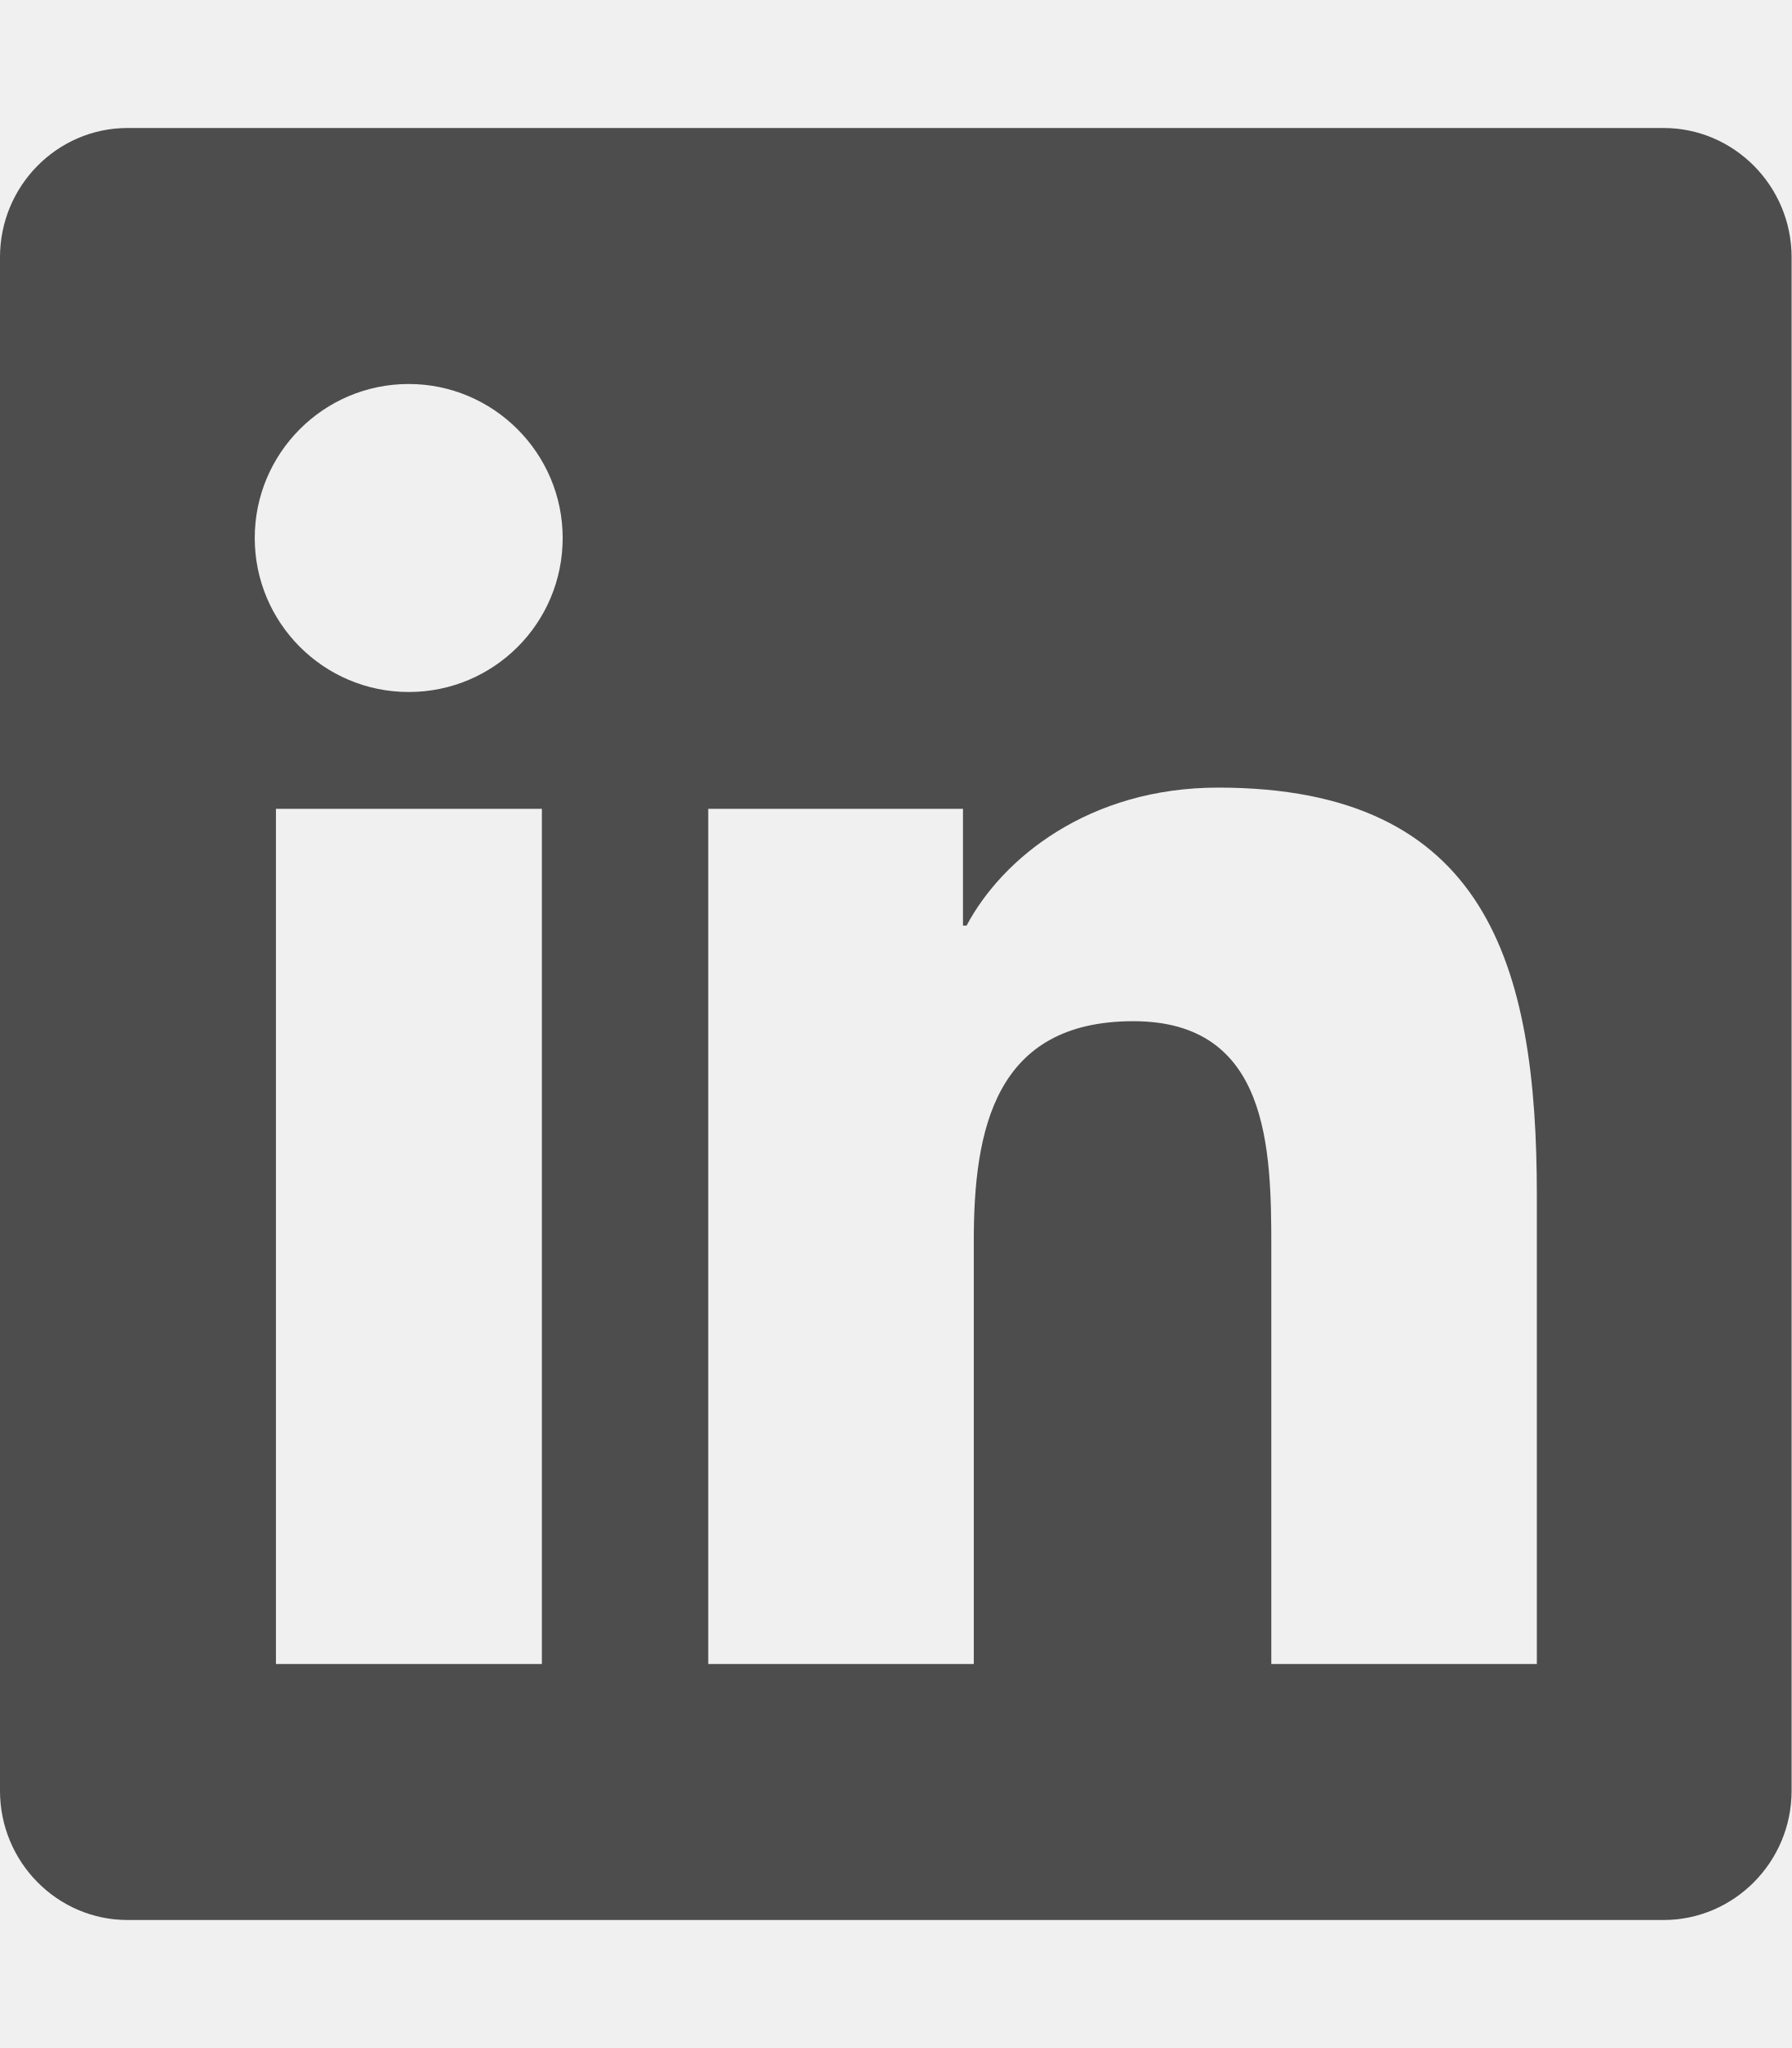
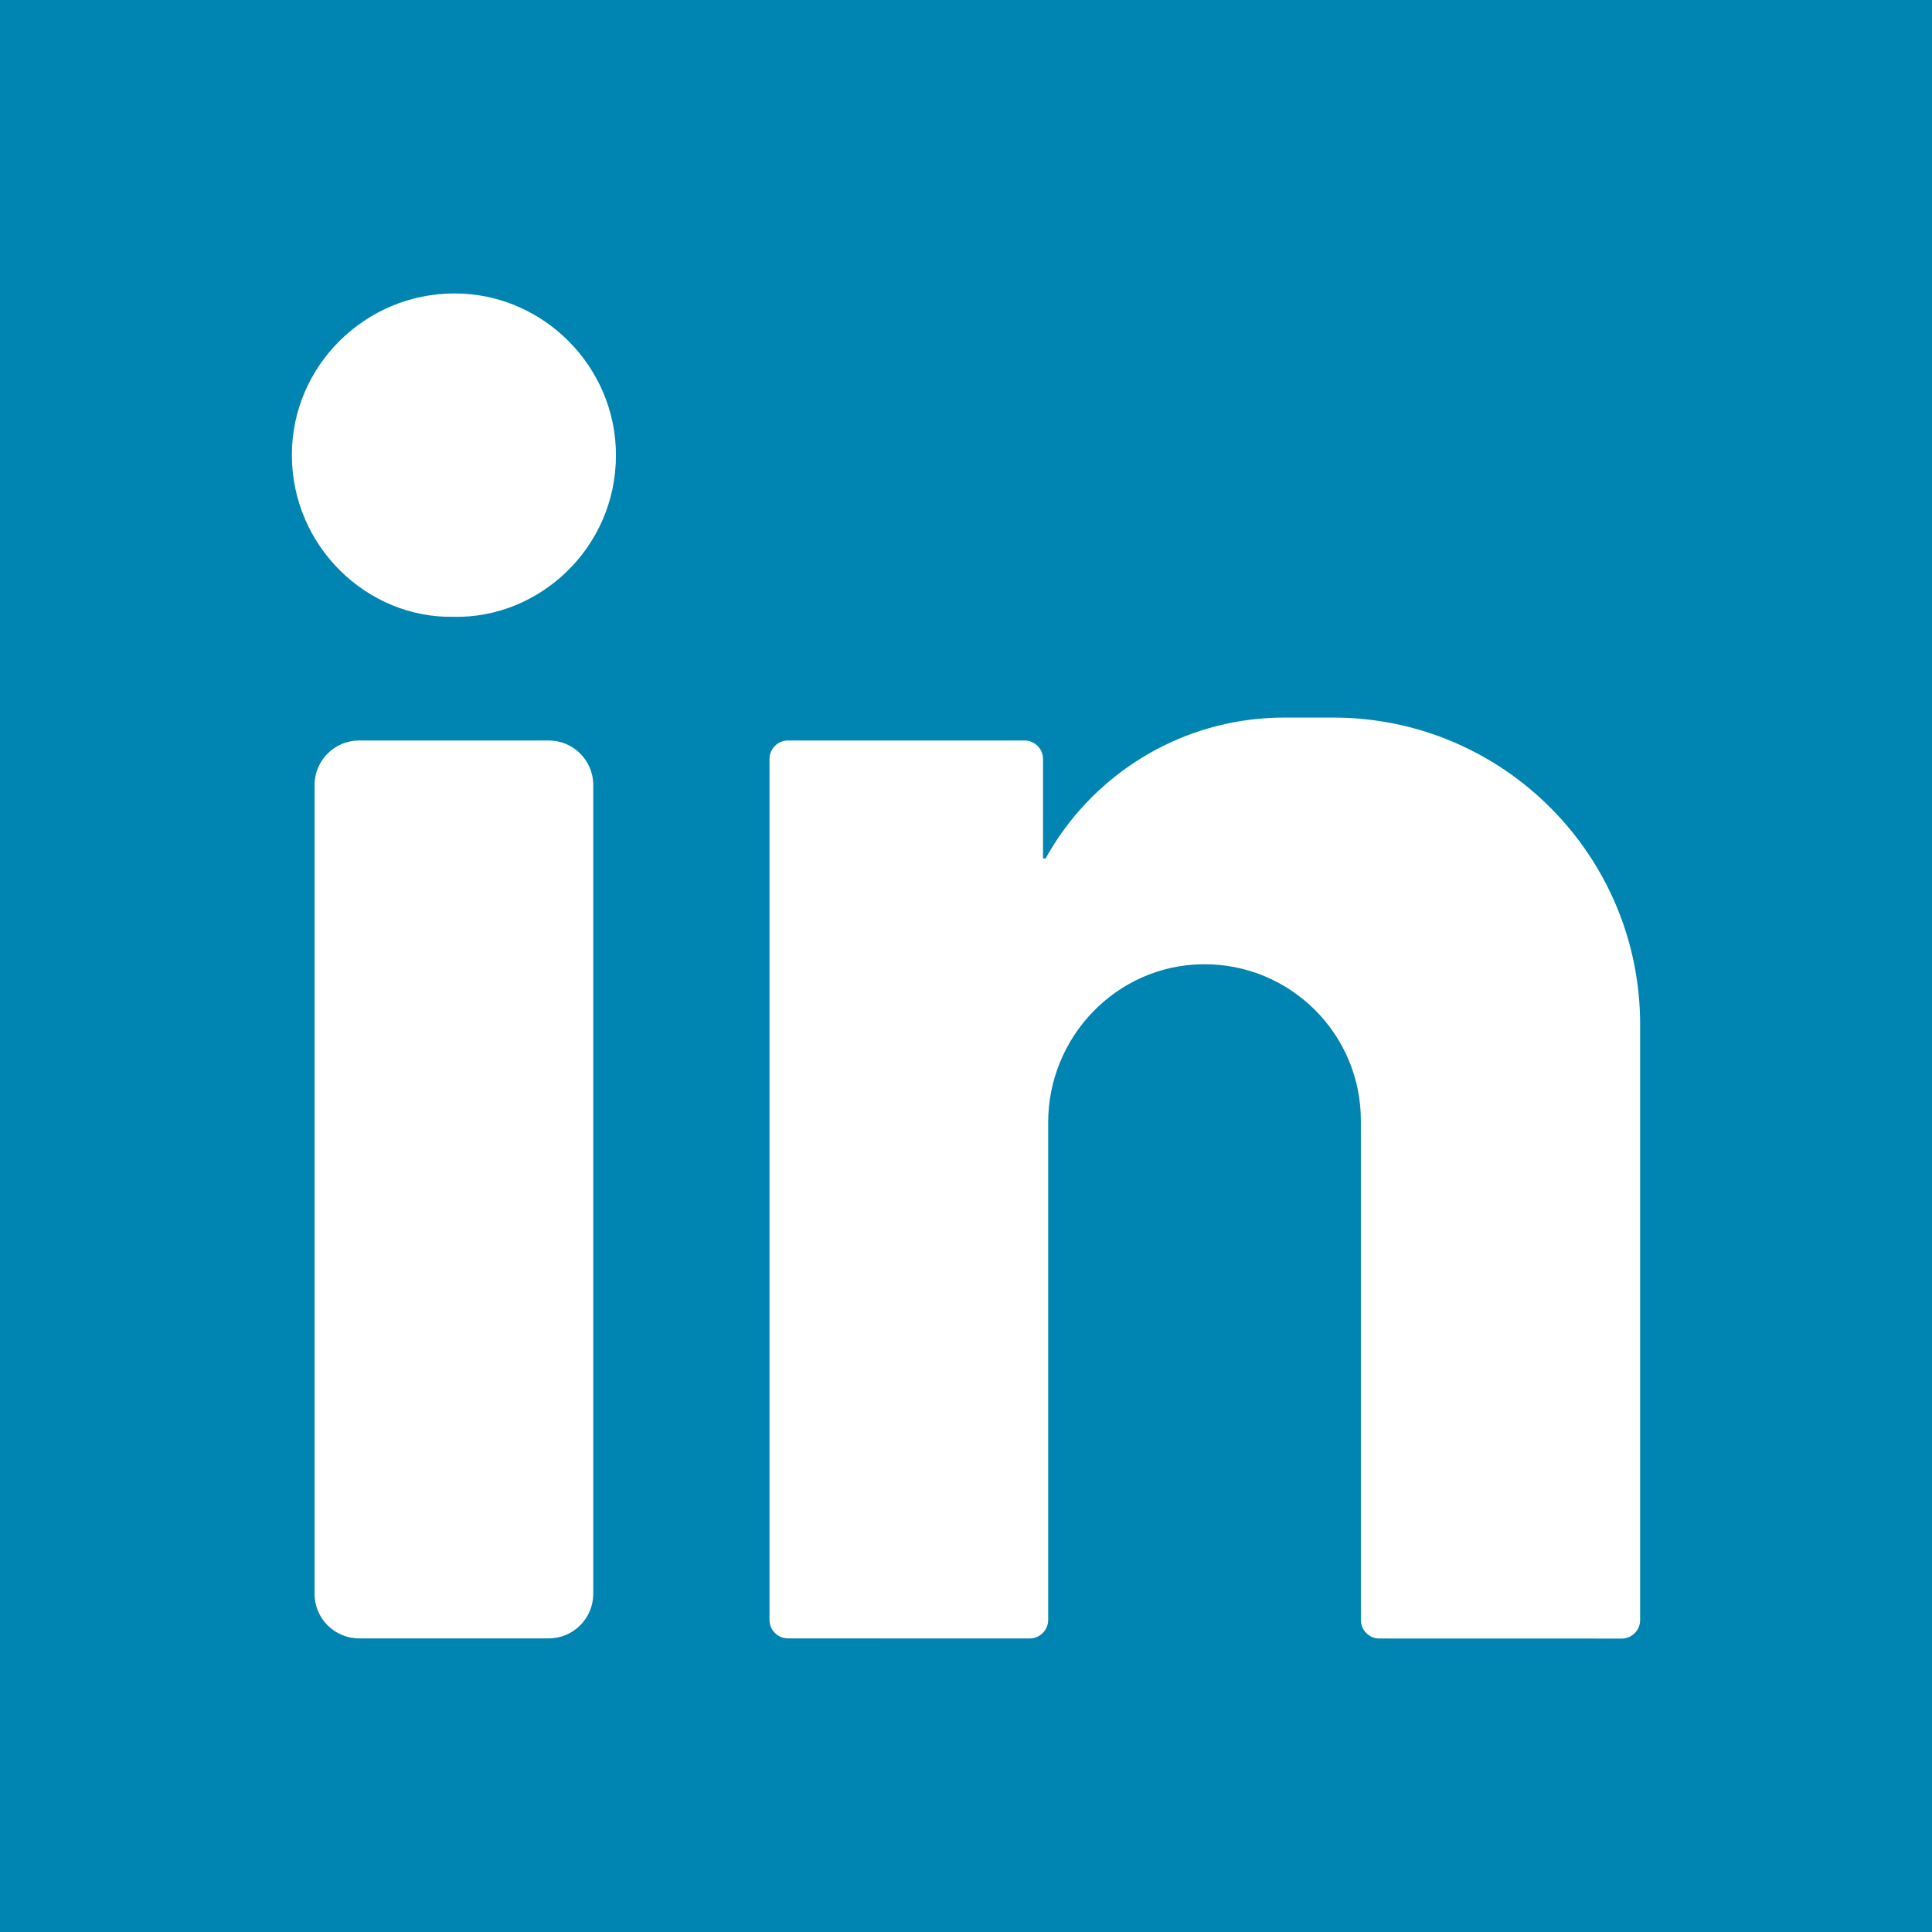
- <svg xmlns="http://www.w3.org/2000/svg" aria-hidden="true" focusable="false" data-prefix="fab" data-icon="linkedin" class="svg-inline--fa fa-linkedin " role="img" viewBox="0 0 448 512" color="#4d4d4e">
-   <path fill="currentColor" d="M416 32H31.9C14.3 32 0 46.5 0 64.3v383.4C0 465.5 14.3 480 31.9 480H416c17.6 0 32-14.5 32-32.3V64.3c0-17.8-14.4-32.3-32-32.3zM135.4 416H69V202.2h66.5V416zm-33.2-243c-21.3 0-38.5-17.3-38.5-38.5S80.9 96 102.2 96c21.2 0 38.5 17.3 38.5 38.5 0 21.3-17.2 38.5-38.5 38.5zm282.1 243h-66.4V312c0-24.8-.5-56.7-34.5-56.7-34.6 0-39.9 27-39.9 54.9V416h-66.4V202.2h63.7v29.2h.9c8.9-16.8 30.6-34.5 62.9-34.5 67.2 0 79.7 44.3 79.7 101.9V416z" />
+ <svg xmlns="http://www.w3.org/2000/svg" version="1.1" id="Capa_1" viewBox="0 0 455.731 455.731" xml:space="preserve">
+   <g>
+     <rect x="0" y="0" style="fill:#0084B1;" width="455.731" height="455.731" />
+     <g>
+       <path style="fill:#FFFFFF;" d="M107.255,69.215c20.873,0.017,38.088,17.257,38.043,38.234c-0.05,21.965-18.278,38.52-38.3,38.043    c-20.308,0.411-38.155-16.551-38.151-38.188C68.847,86.319,86.129,69.199,107.255,69.215z" />
+       <path style="fill:#FFFFFF;" d="M129.431,386.471H84.71c-5.804,0-10.509-4.705-10.509-10.509V185.18    c0-5.804,4.705-10.509,10.509-10.509h44.721c5.804,0,10.509,4.705,10.509,10.509v190.783    C139.939,381.766,135.235,386.471,129.431,386.471z" />
+       <path style="fill:#FFFFFF;" d="M386.884,241.682c0-39.996-32.423-72.42-72.42-72.42h-11.47c-21.882,0-41.214,10.918-52.842,27.606    c-1.268,1.819-2.442,3.708-3.52,5.658c-0.373-0.056-0.594-0.085-0.599-0.075v-23.418c0-2.409-1.953-4.363-4.363-4.363h-55.795    c-2.409,0-4.363,1.953-4.363,4.363V382.11c0,2.409,1.952,4.362,4.361,4.363l57.011,0.014c2.41,0.001,4.364-1.953,4.364-4.363    V264.801c0-20.28,16.175-37.119,36.454-37.348c10.352-0.117,19.737,4.031,26.501,10.799c6.675,6.671,10.802,15.895,10.802,26.079    v117.808c0,2.409,1.953,4.362,4.361,4.363l57.152,0.014c2.41,0.001,4.364-1.953,4.364-4.363V241.682z" />
+     </g>
+   </g>
</svg>
